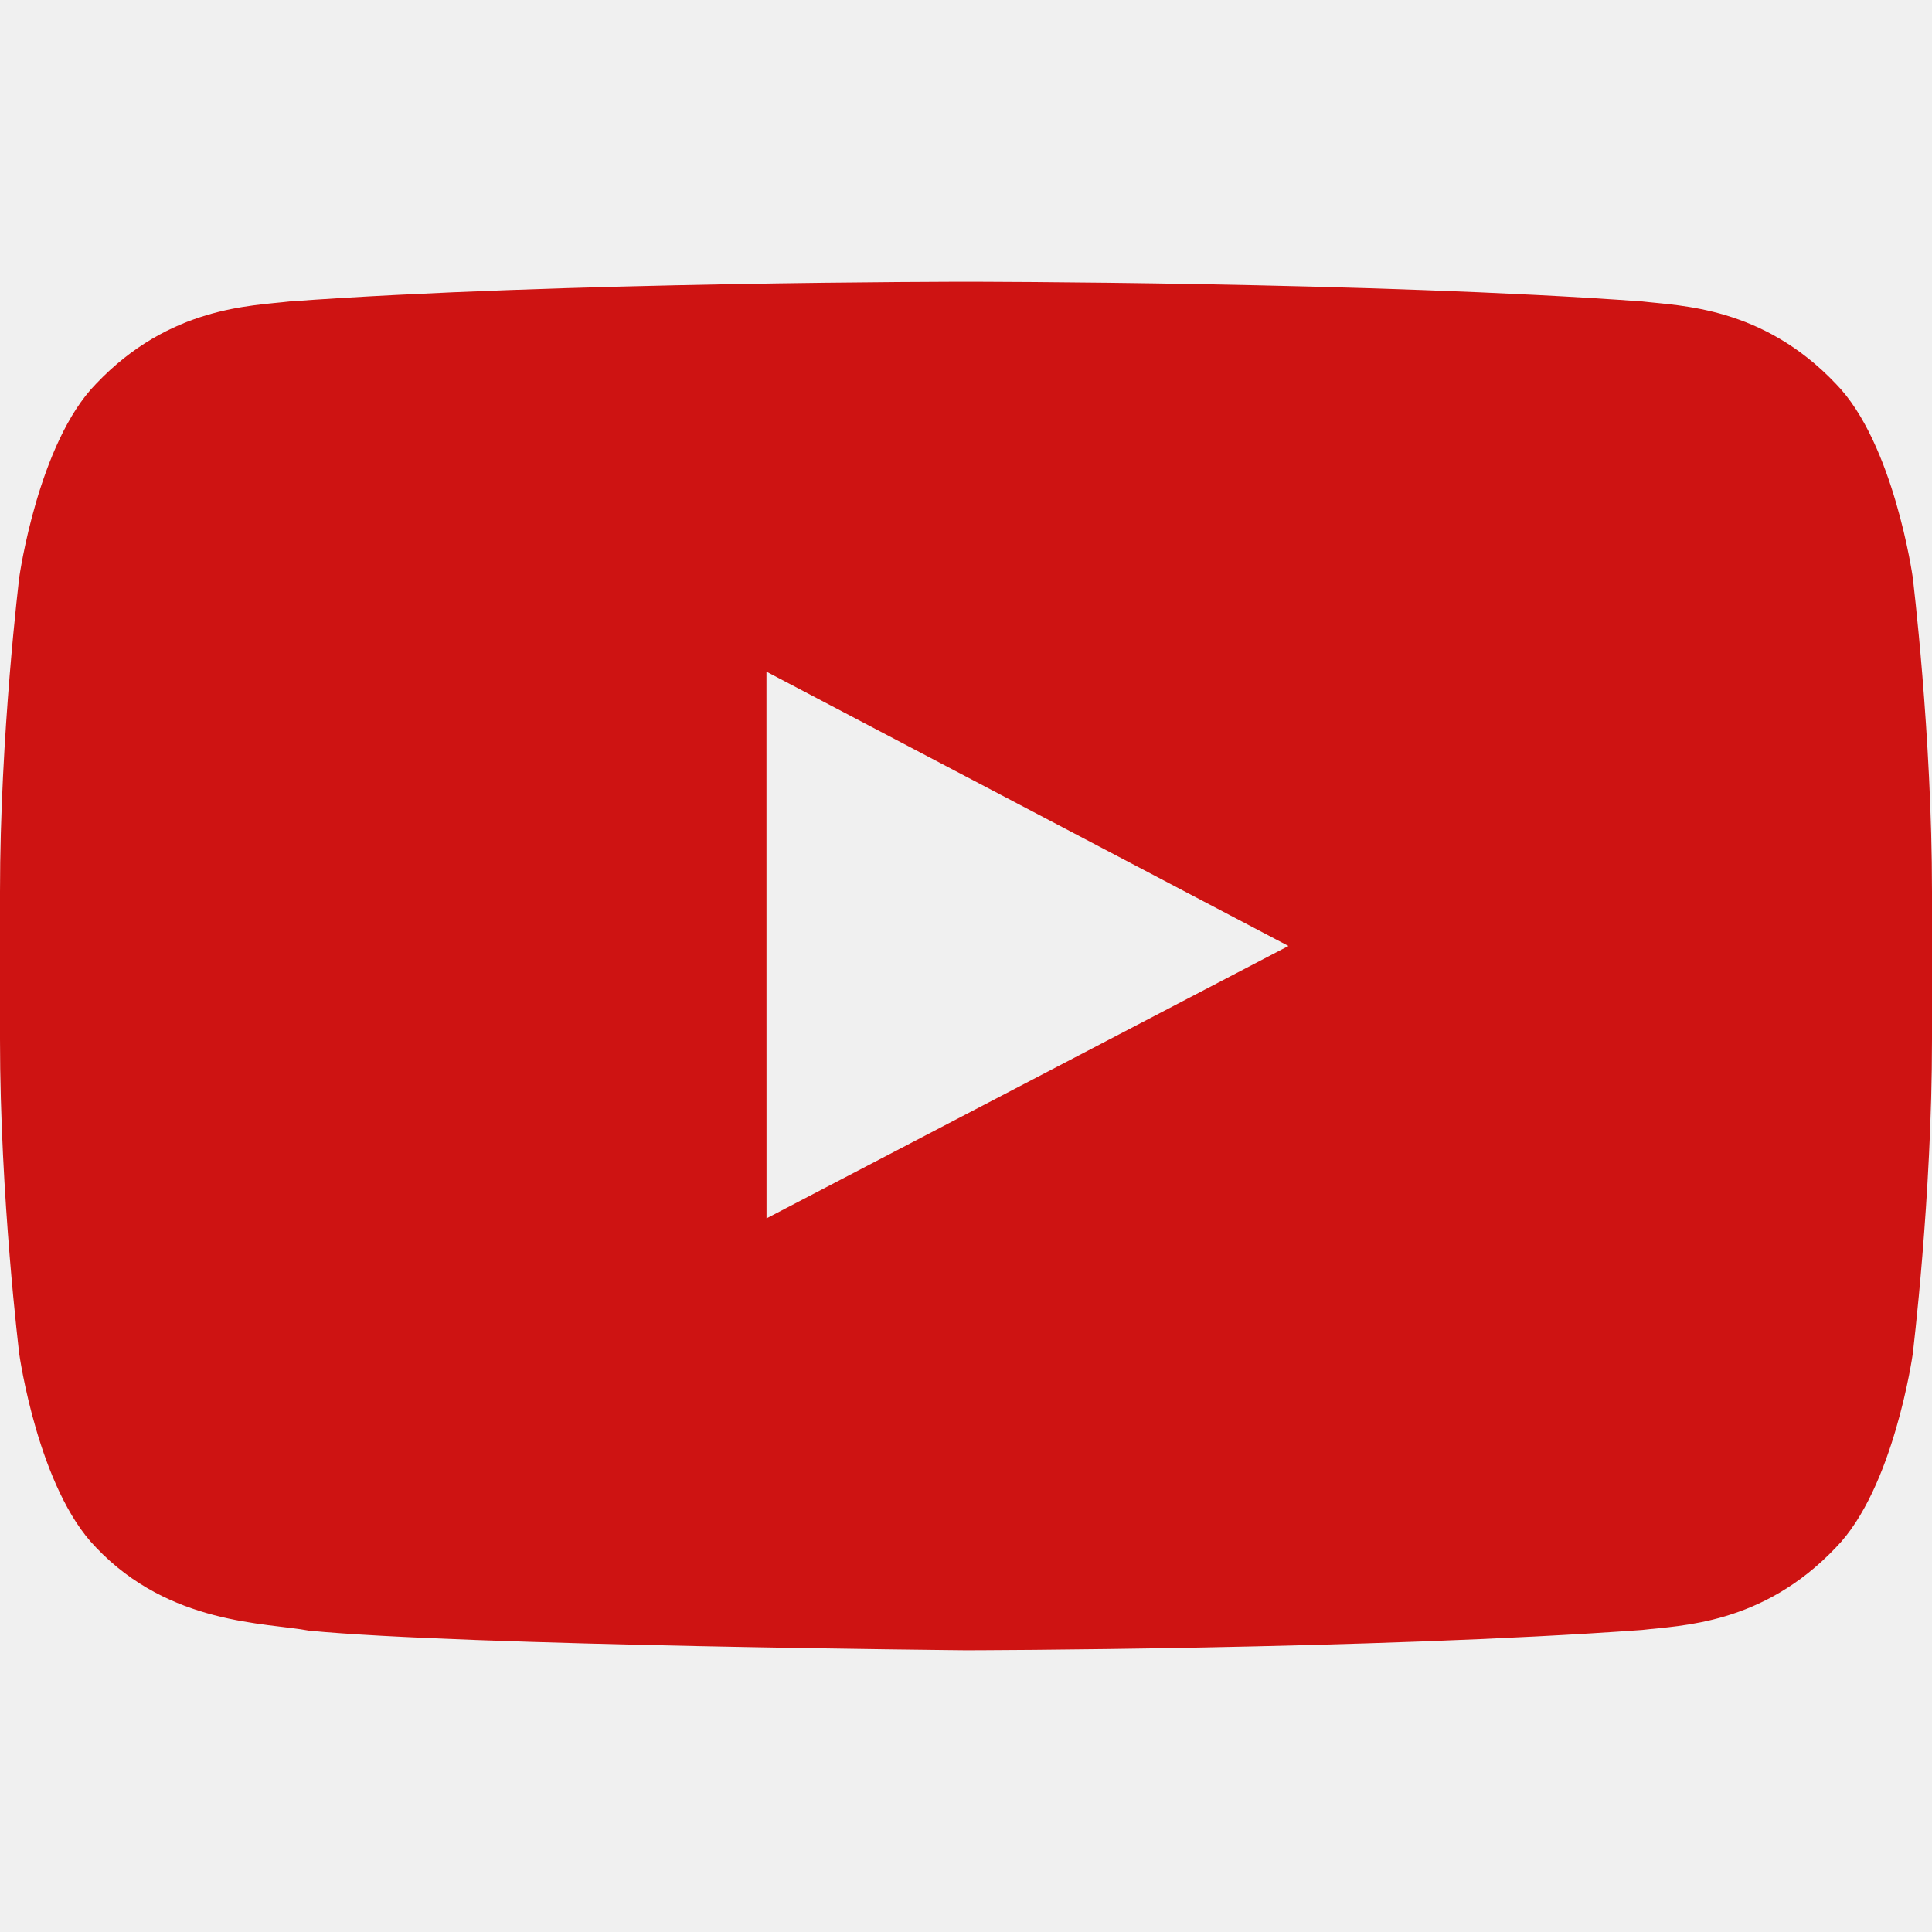
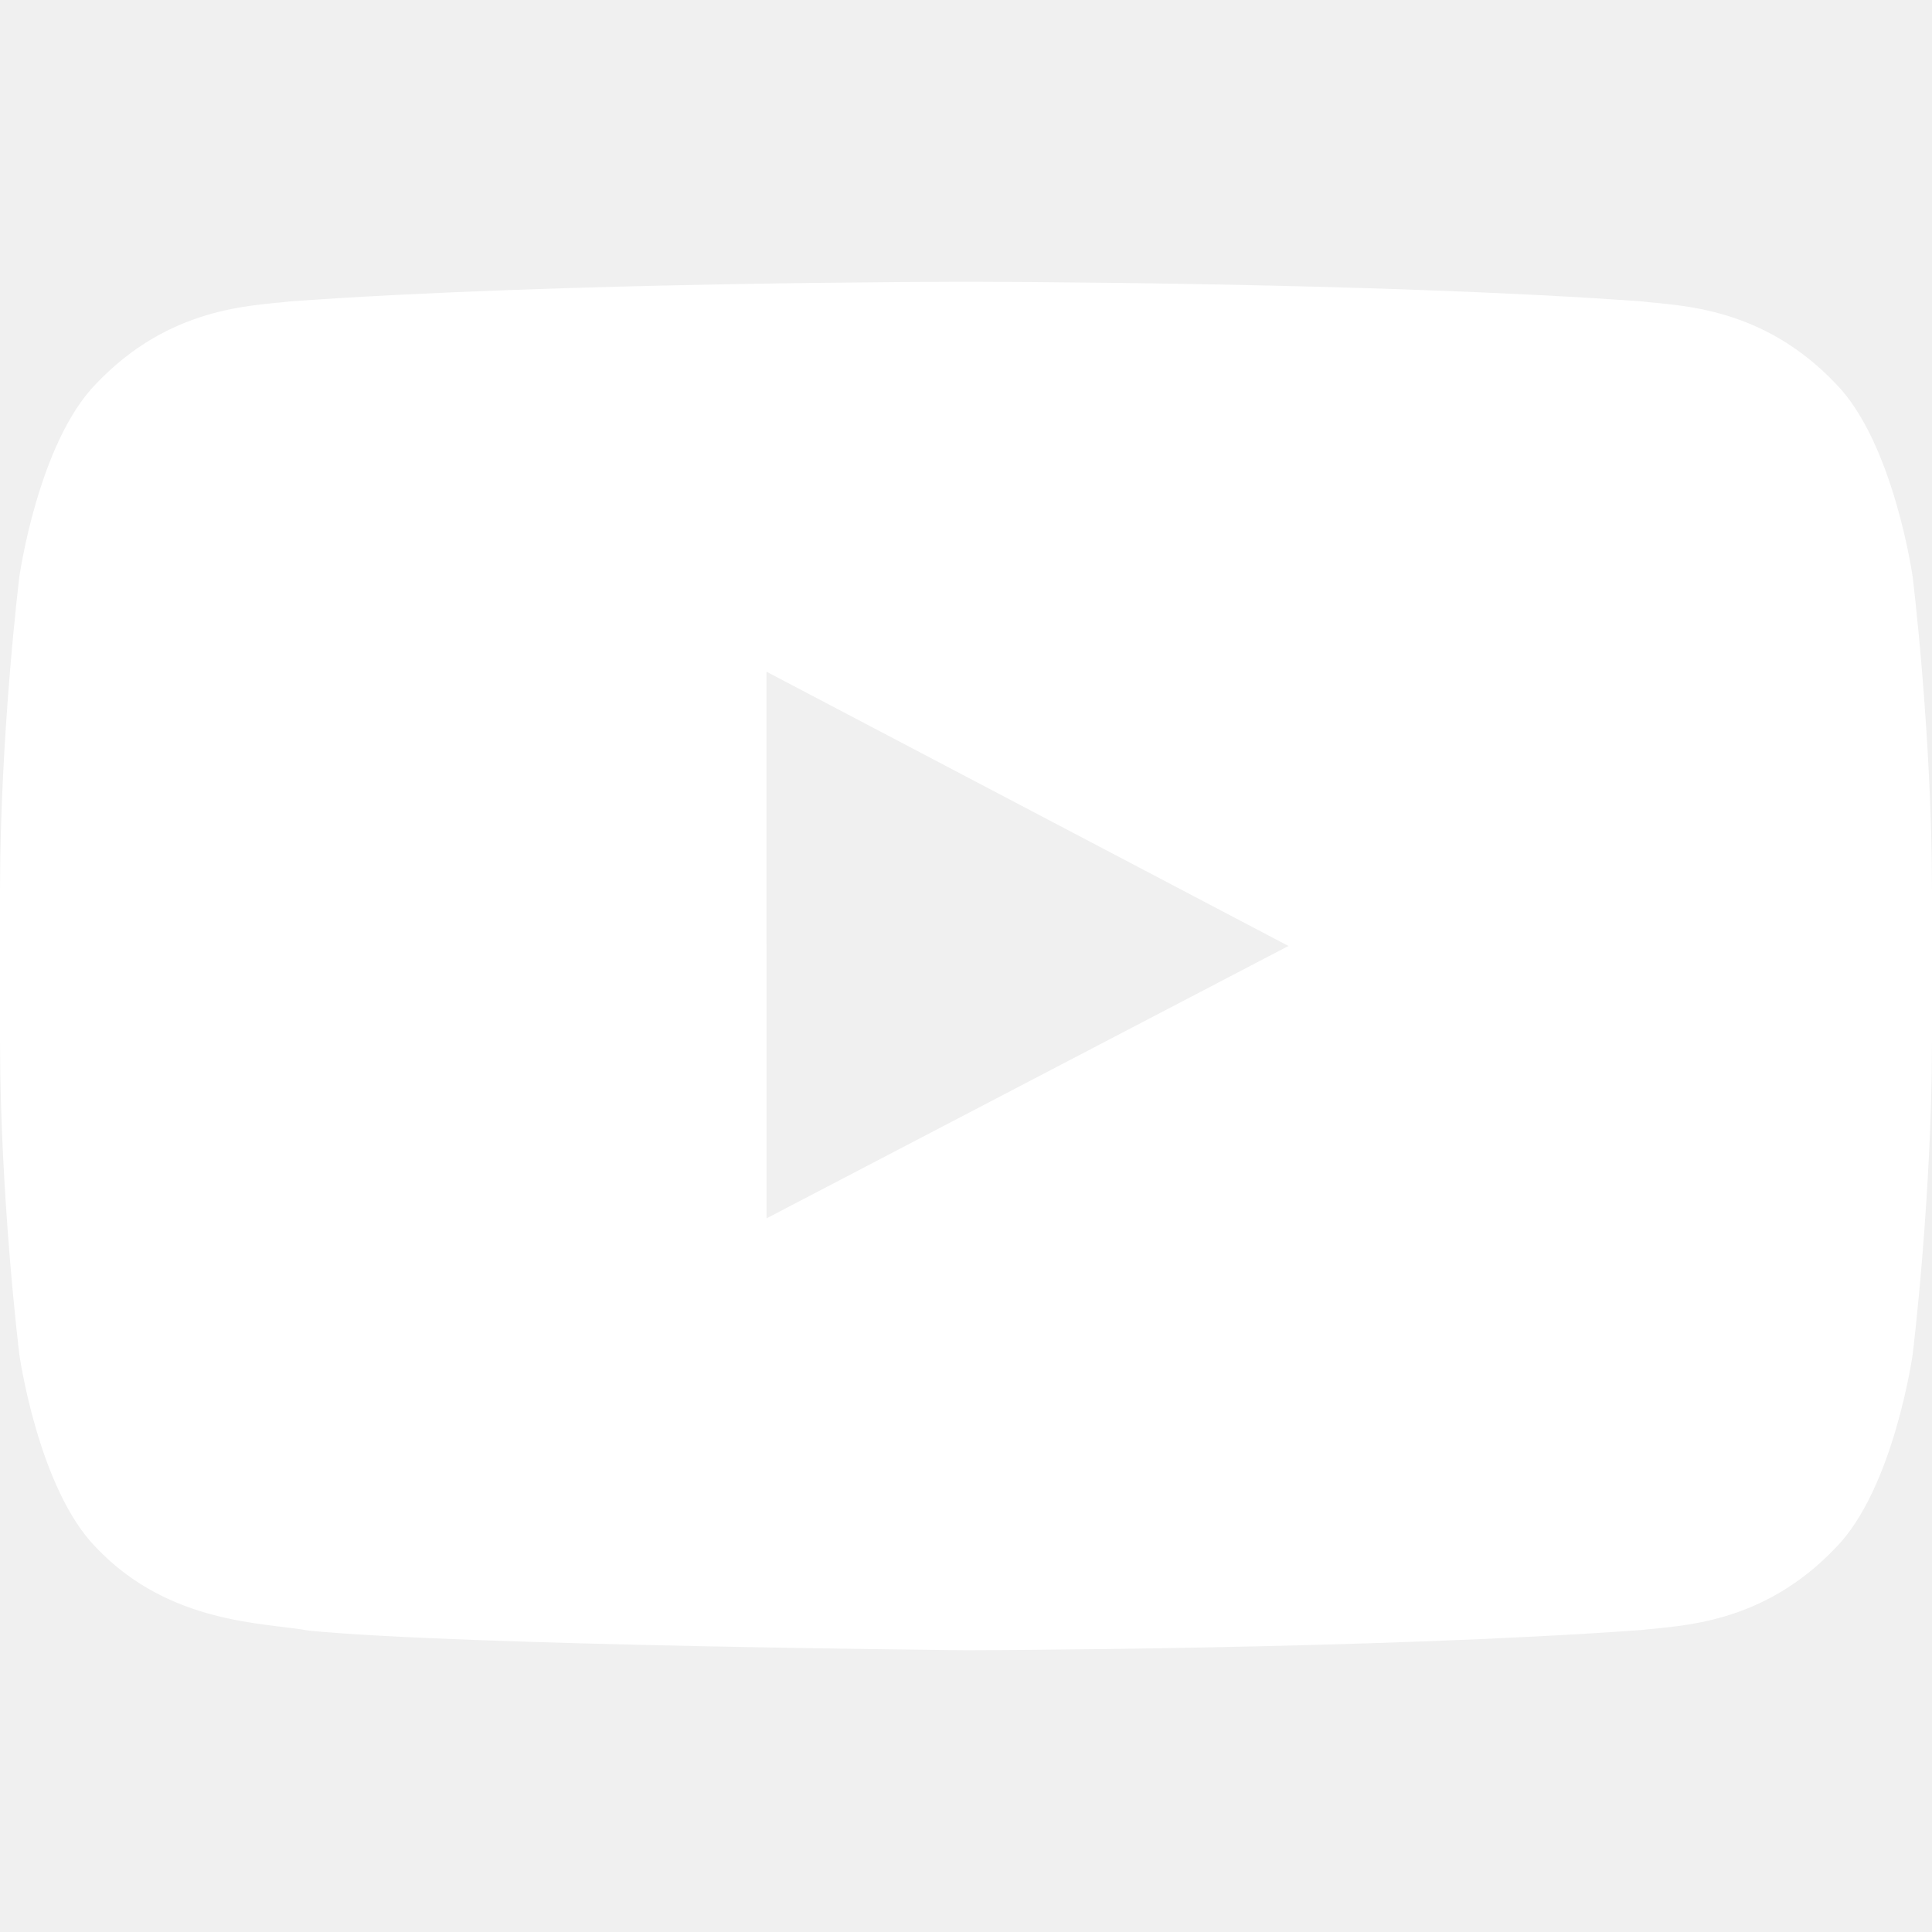
- <svg xmlns="http://www.w3.org/2000/svg" enable-background="new 0 0 128 128" id="Social_Icons" version="1.1" viewBox="0 0 128 128" xml:space="preserve">
-   <g id="_x34__stroke">
-     <g id="Youtube_1_">
-       <rect clip-rule="evenodd" fill="none" fill-rule="evenodd" height="128" width="128" />
-       <path clip-rule="evenodd" d="M126.72,38.224c0,0-1.252-8.883-5.088-12.794    c-4.868-5.136-10.324-5.16-12.824-5.458c-17.912-1.305-44.78-1.305-44.78-1.305h-0.056c0,0-26.868,0-44.78,1.305    c-2.504,0.298-7.956,0.322-12.828,5.458C2.528,29.342,1.28,38.224,1.28,38.224S0,48.658,0,59.087v9.781    c0,10.433,1.28,20.863,1.28,20.863s1.248,8.883,5.084,12.794c4.872,5.136,11.268,4.975,14.116,5.511    c10.24,0.991,43.52,1.297,43.52,1.297s26.896-0.04,44.808-1.345c2.5-0.302,7.956-0.326,12.824-5.462    c3.836-3.912,5.088-12.794,5.088-12.794S128,79.302,128,68.868v-9.781C128,48.658,126.72,38.224,126.72,38.224z M50.784,80.72    L50.78,44.501l34.584,18.172L50.784,80.72z" fill="#CE1312" fill-rule="evenodd" id="Youtube" />
-     </g>
+ <svg xmlns="http://www.w3.org/2000/svg" viewBox="0 0 128 128">
+   <g clip-rule="evenodd">
+     <path fill="none" d="M0 0h128v128H0z" />
+     <path d="M126.72 38.224s-1.252-8.883-5.088-12.794c-4.868-5.136-10.324-5.16-12.824-5.458-17.912-1.305-44.78-1.305-44.78-1.305h-.056s-26.868 0-44.78 1.305c-2.504.298-7.956.322-12.828 5.458C2.528 29.342 1.28 38.224 1.28 38.224S0 48.658 0 59.087v9.781c0 10.433 1.28 20.863 1.28 20.863s1.248 8.883 5.084 12.794c4.872 5.136 11.268 4.975 14.116 5.511 10.24.991 43.52 1.297 43.52 1.297s26.896-.04 44.808-1.345c2.5-.302 7.956-.326 12.824-5.462 3.836-3.912 5.088-12.794 5.088-12.794S128 79.302 128 68.868v-9.781c0-10.429-1.28-20.863-1.28-20.863zM50.784 80.72l-.004-36.219 34.584 18.172-34.58 18.047z" fill="#FFF" fill-rule="evenodd" />
  </g>
</svg>
